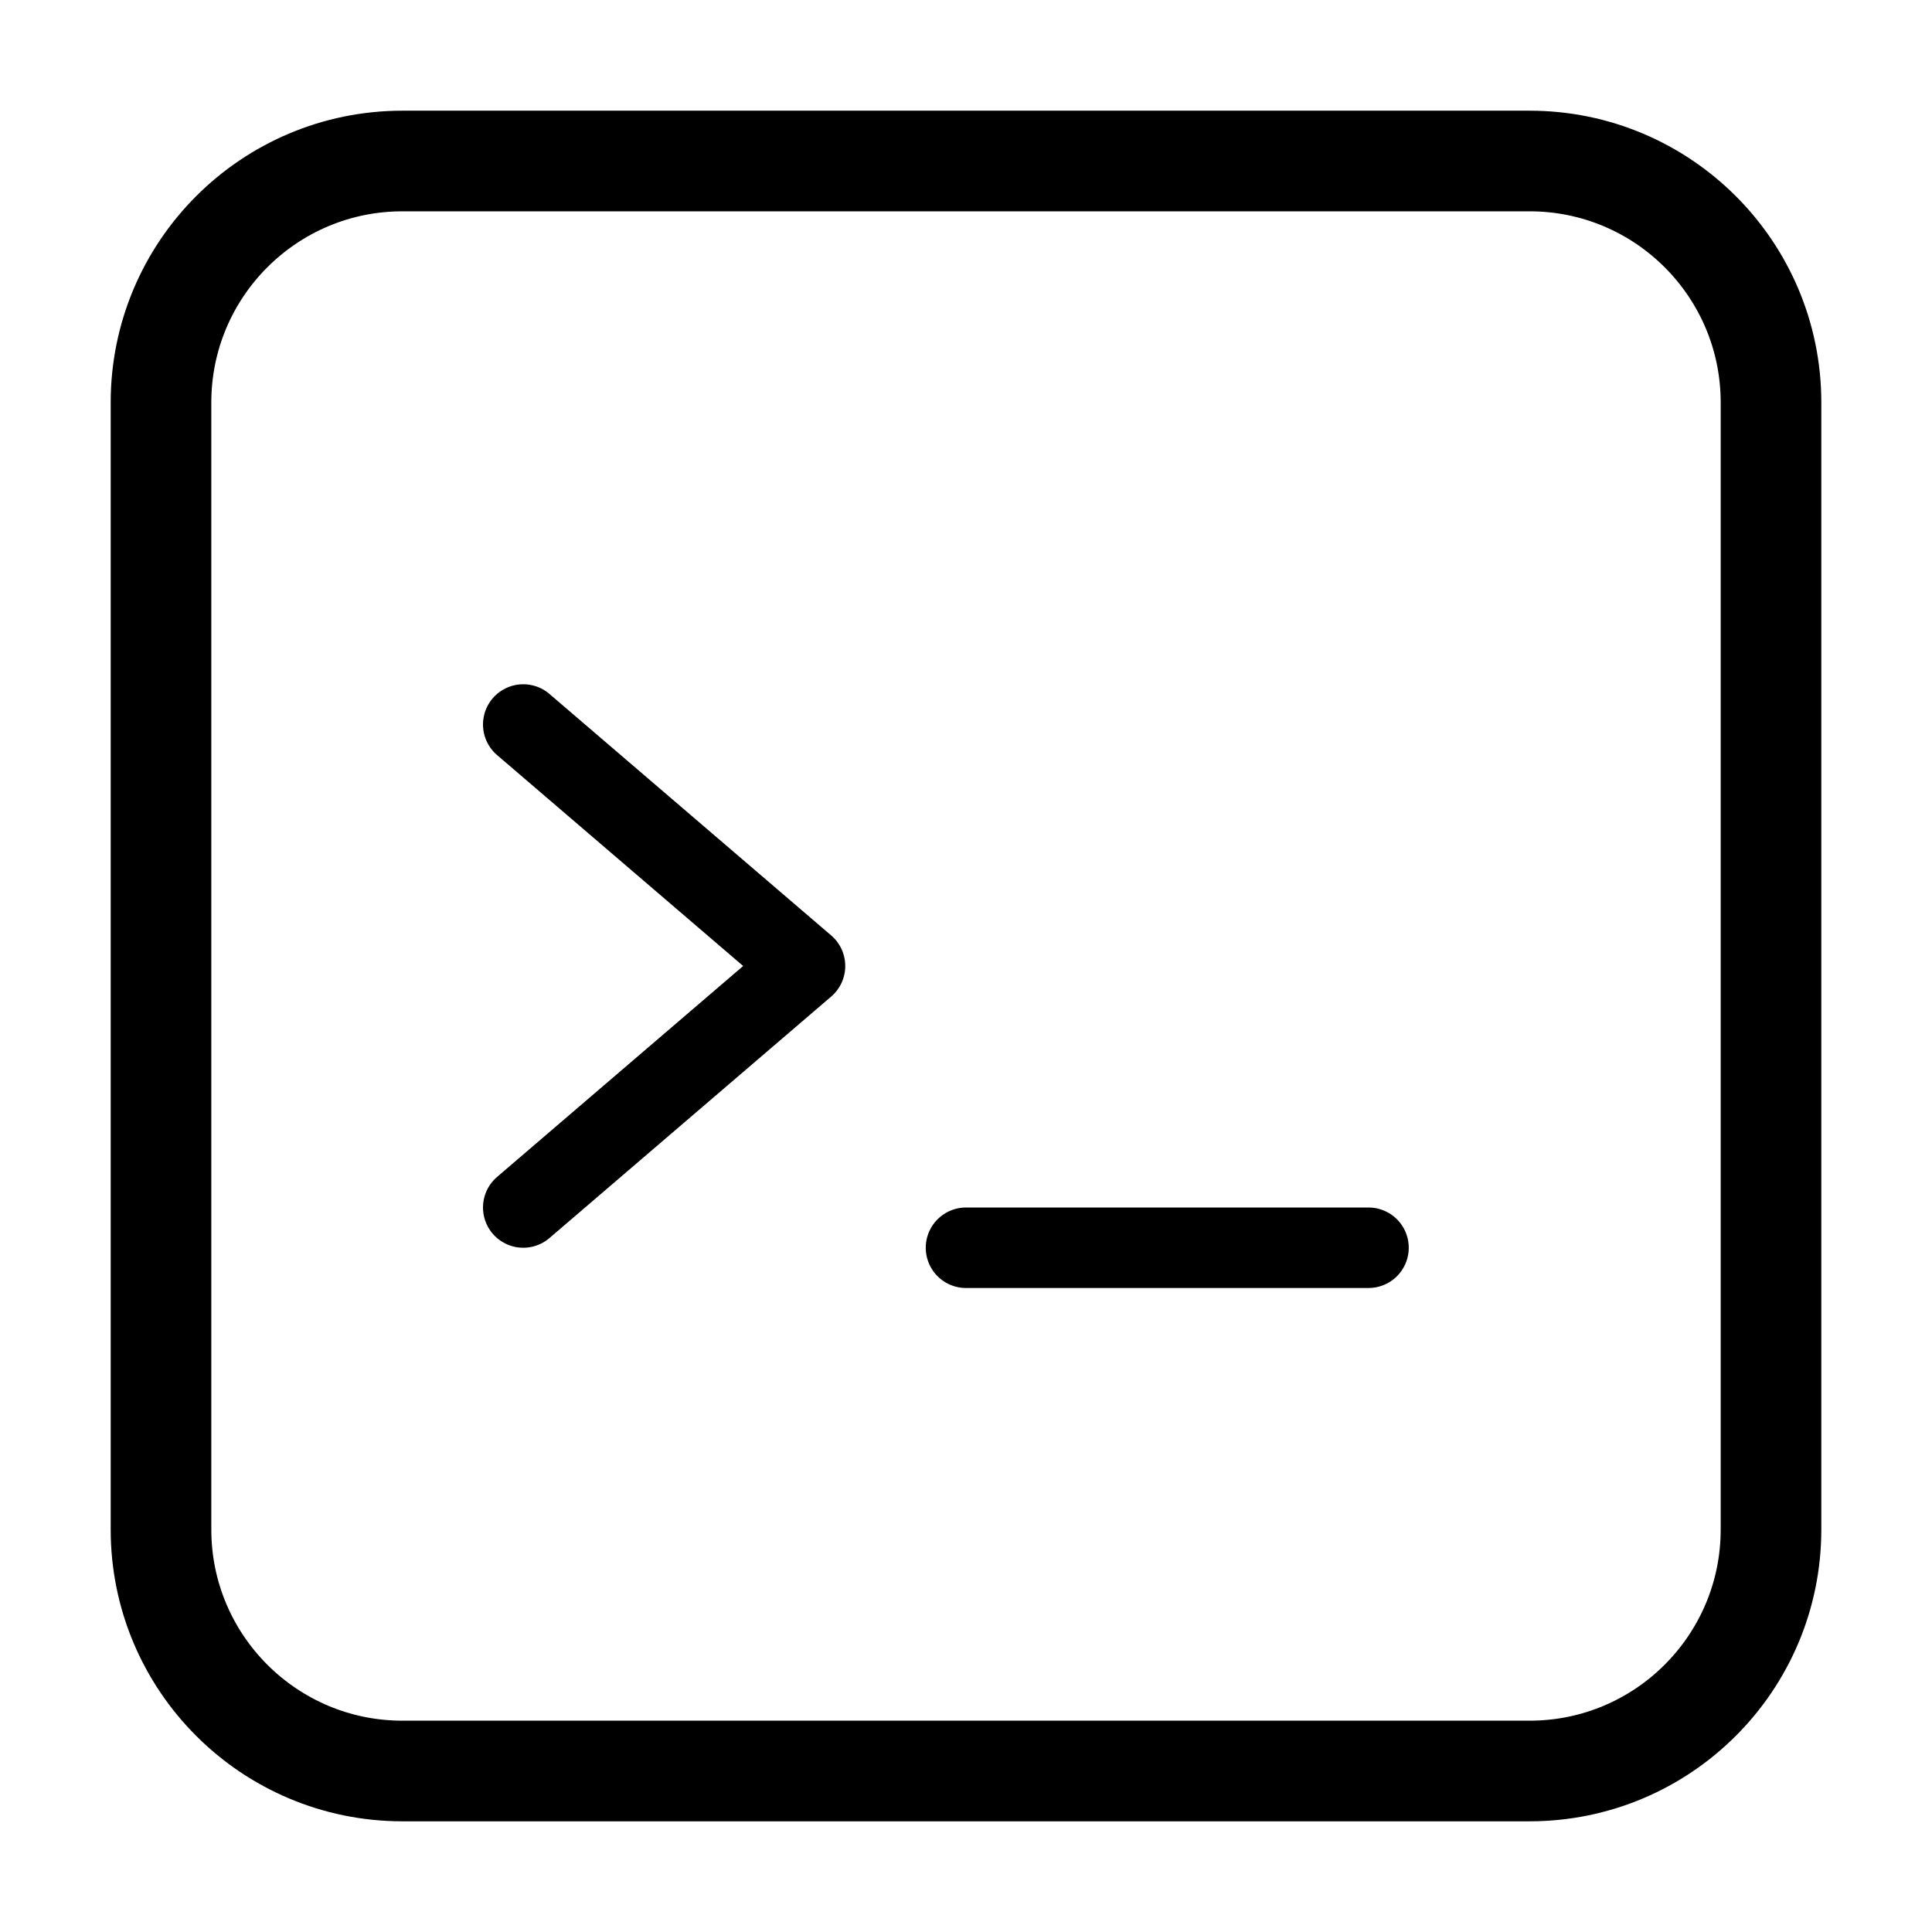
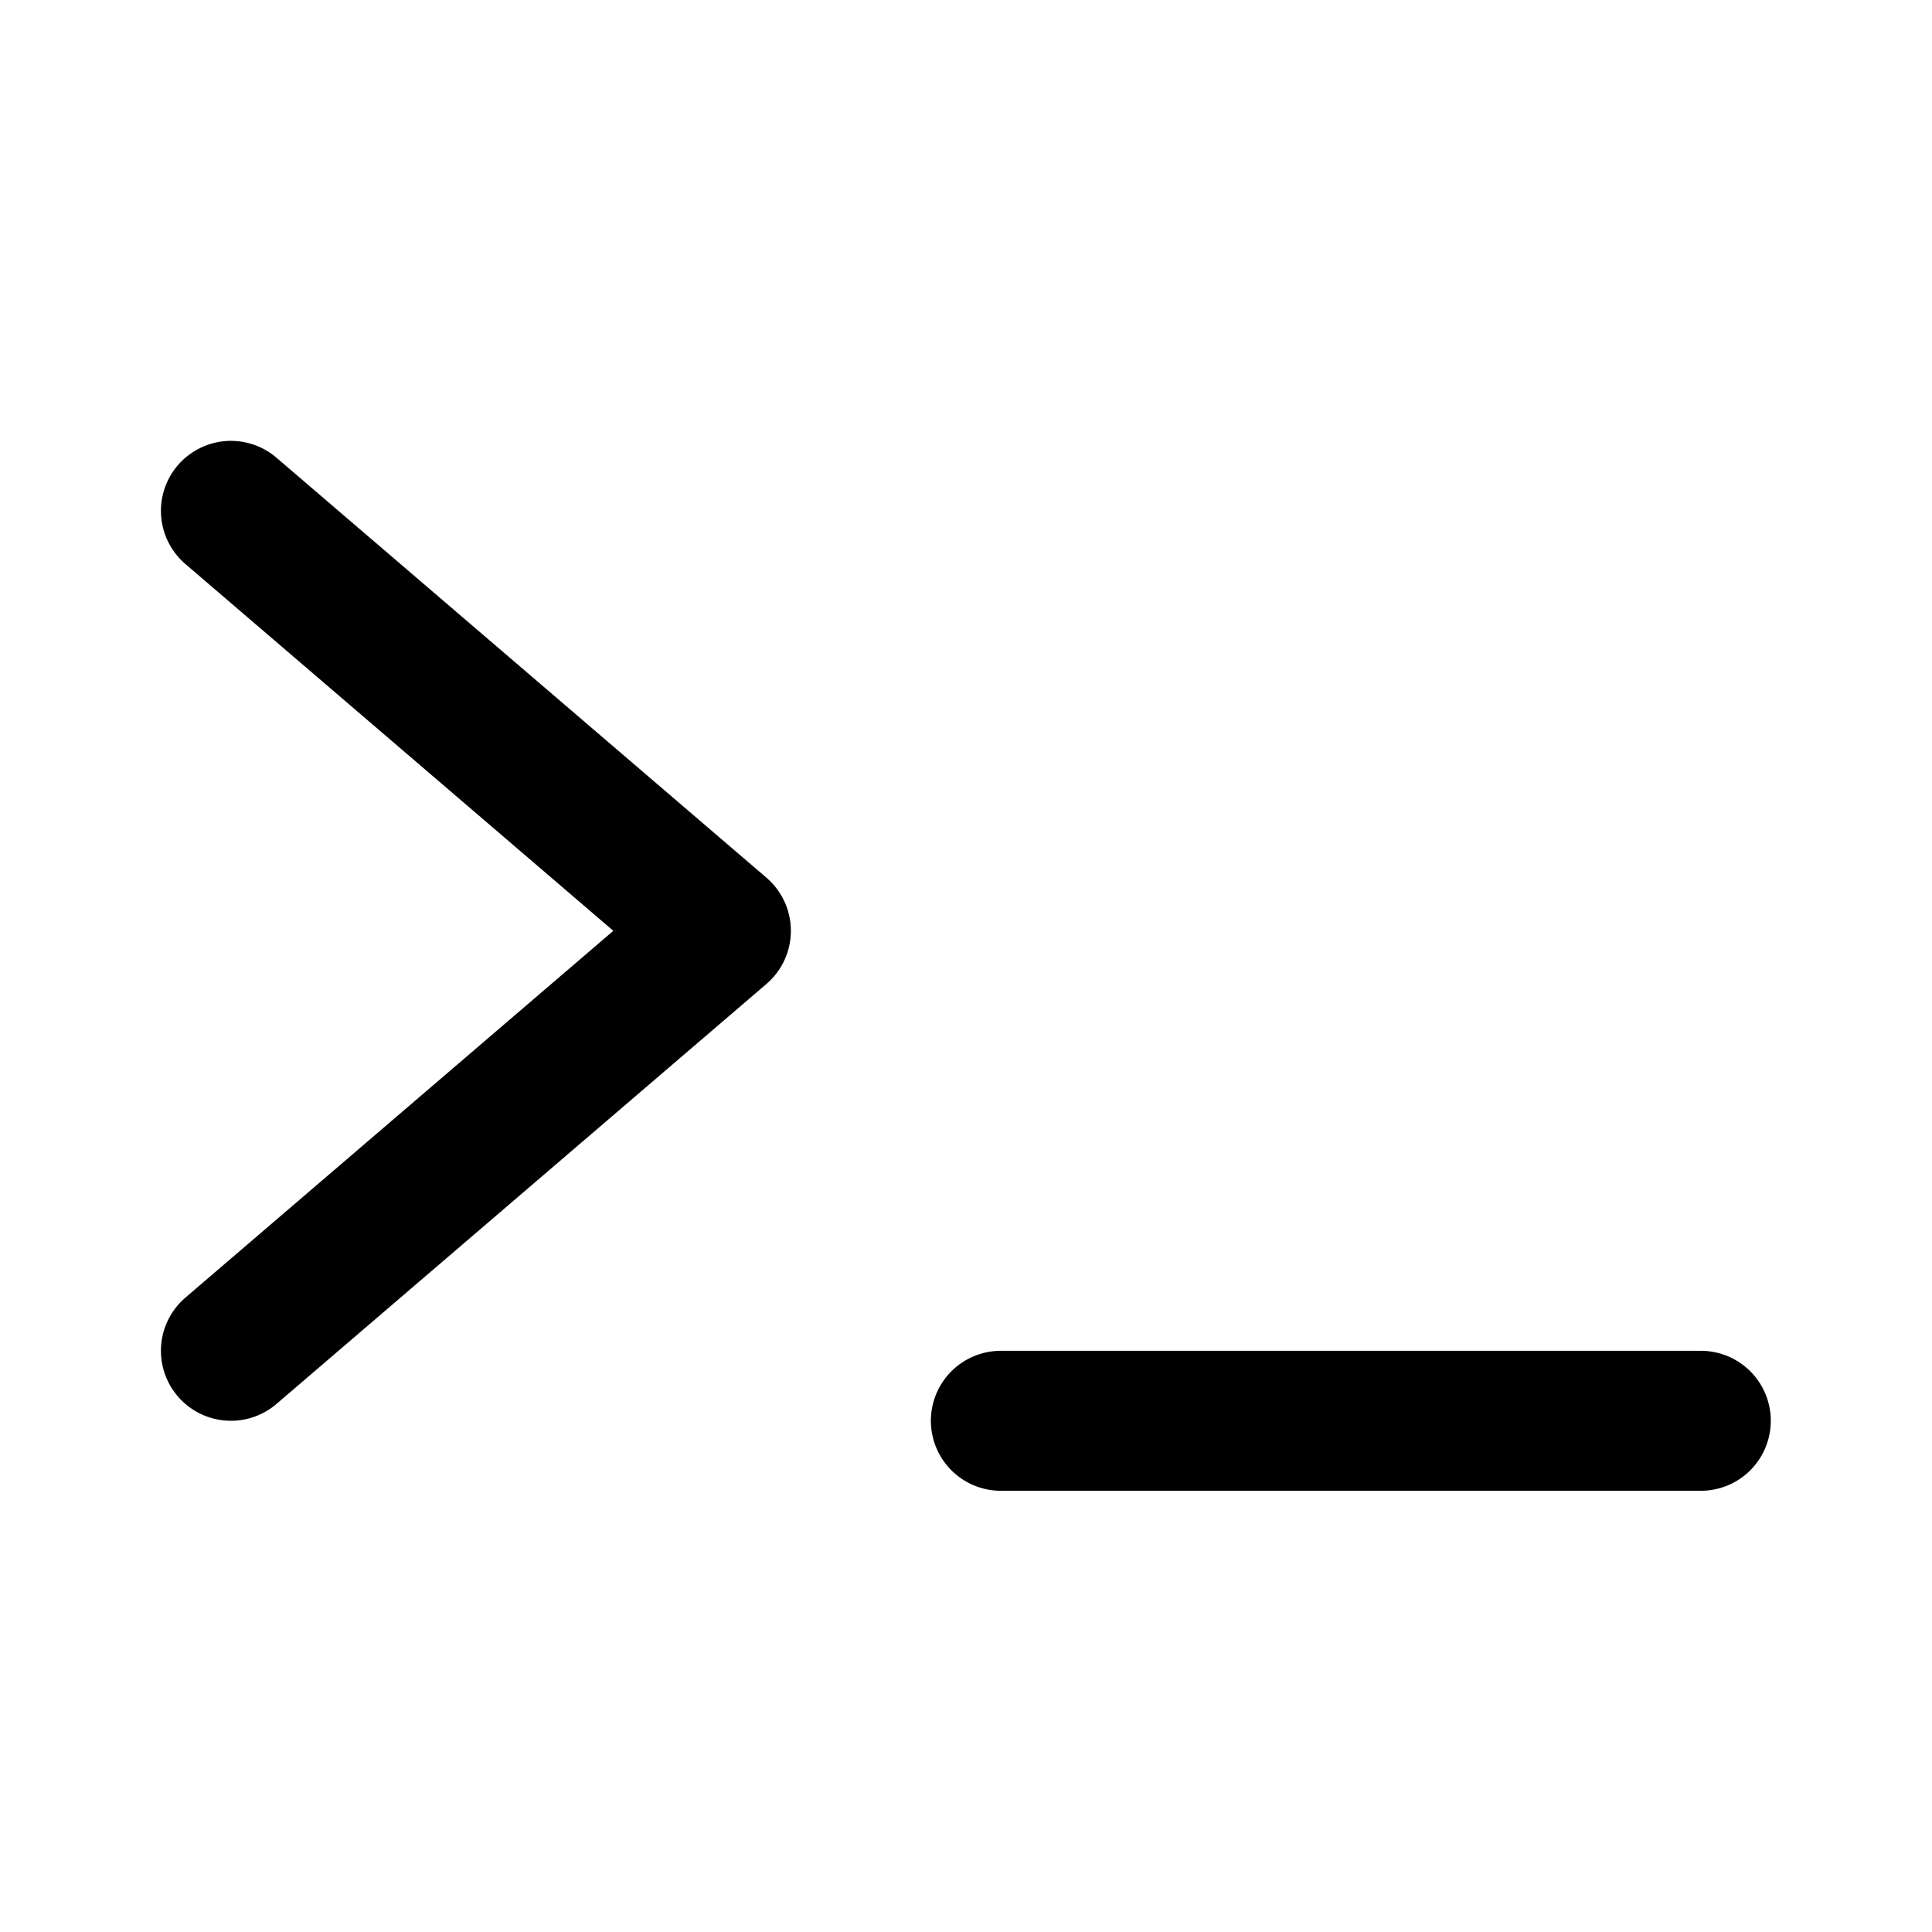
<svg xmlns="http://www.w3.org/2000/svg" width="24" height="24" viewBox="0 0 96 96">
-   <g fill="none" stroke="#000000" stroke-width="4" stroke-linecap="round" stroke-linejoin="round">
-     <rect x="8" y="8" width="80" height="80" rx="12" stroke-width="5" />
-     <path d="M26 36L40 48L26 60" />
-     <path d="M48 62H68" />
+   <g transform="translate(-33.74 -37.22) scale(1.739)" data-fit="1">
+     <g fill="none" stroke="#000000" stroke-width="4" stroke-linecap="round" stroke-linejoin="round">
+       <path d="M26 36L40 48L26 60" />
+       <path d="M48 62H68" />
+     </g>
  </g>
</svg>
